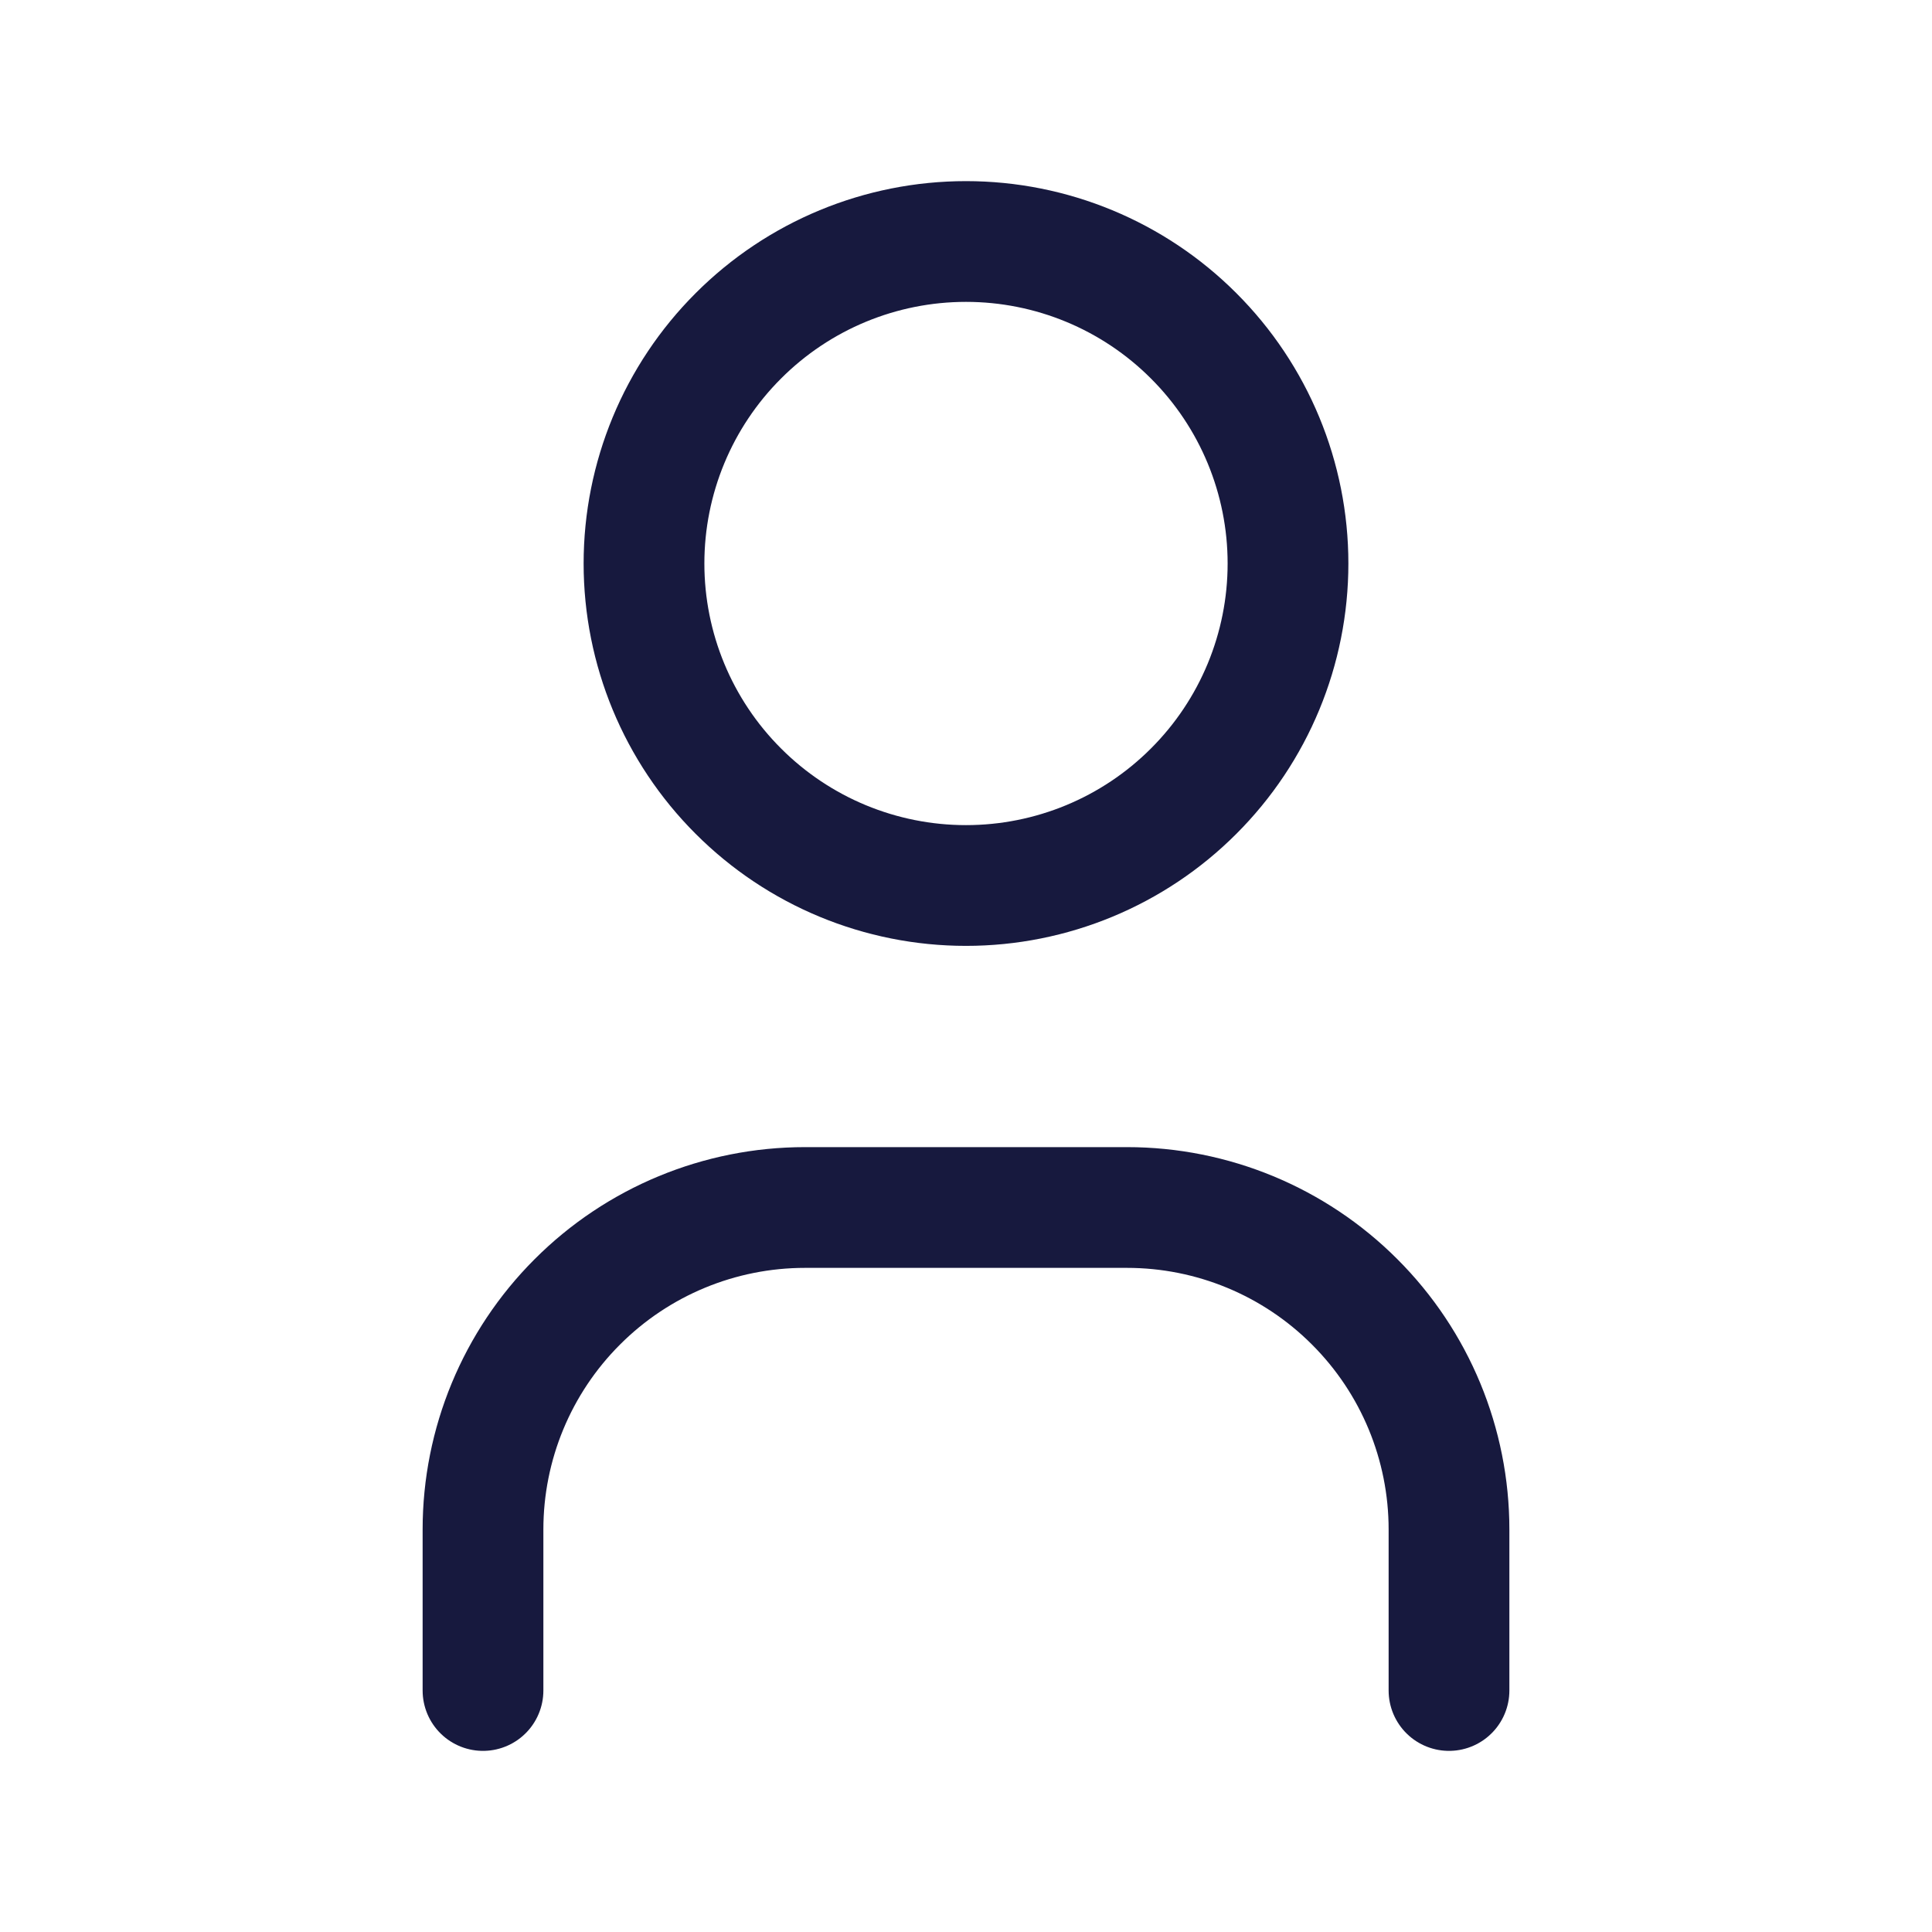
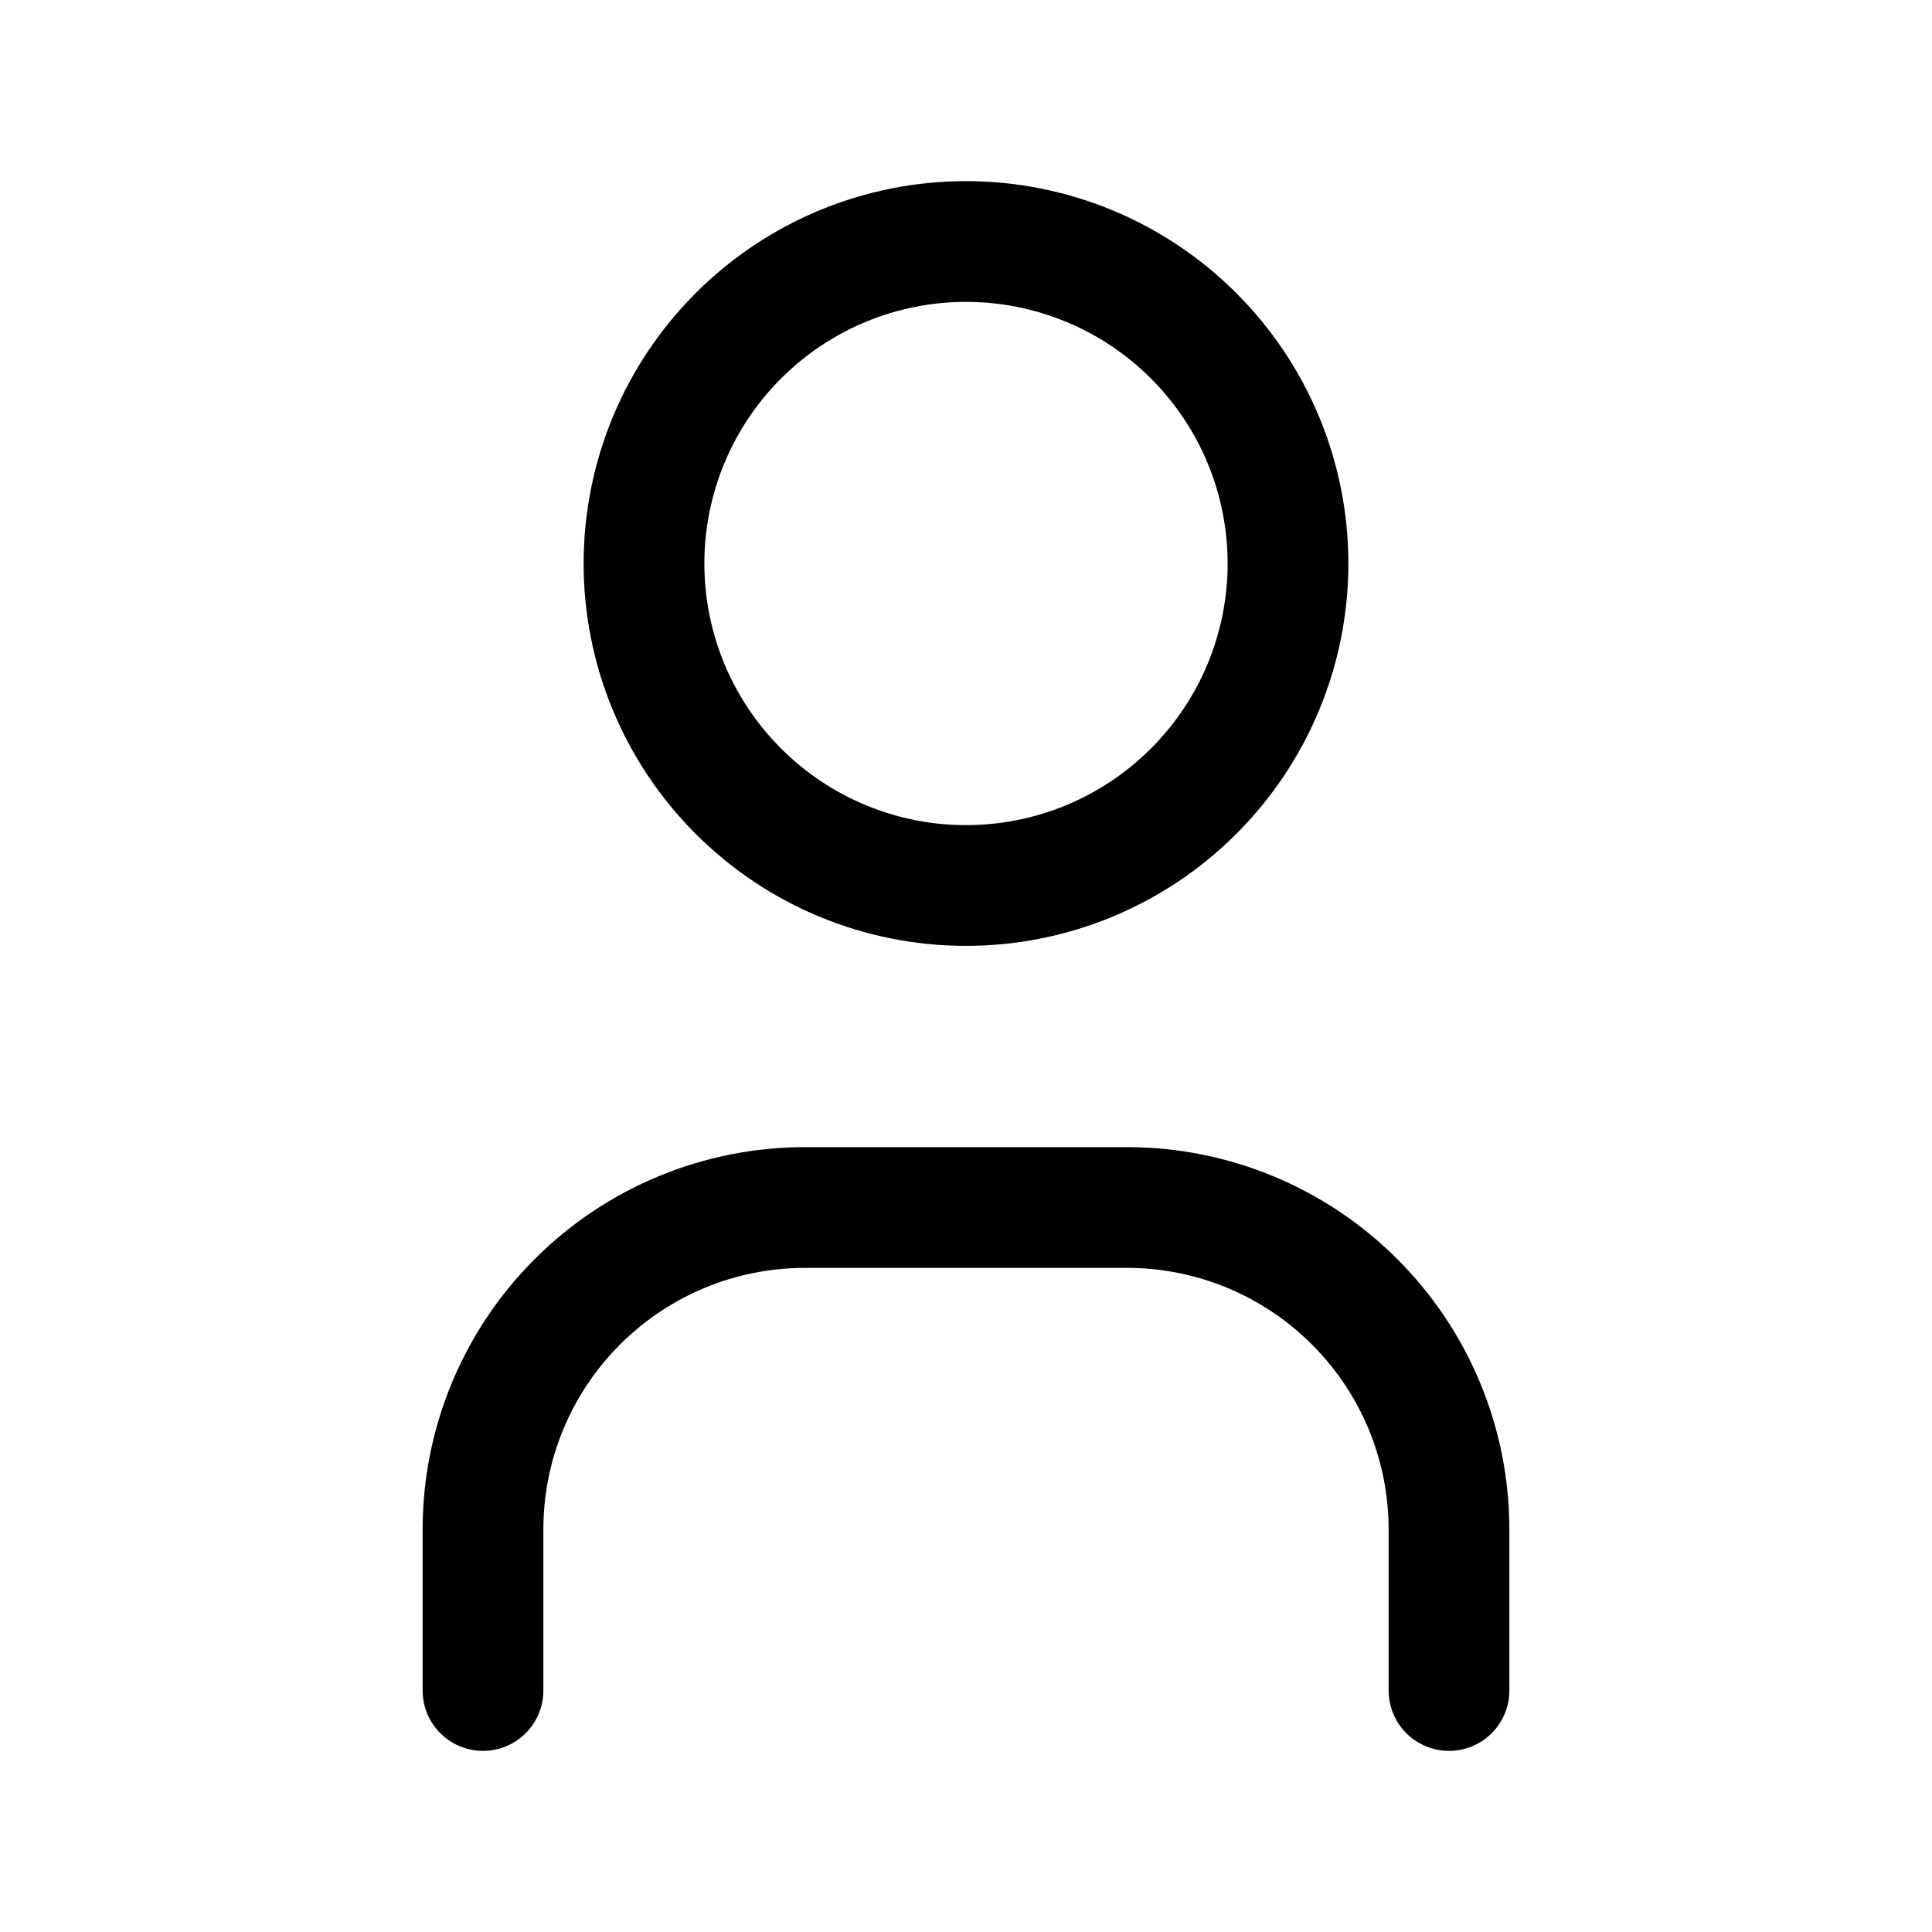
<svg xmlns="http://www.w3.org/2000/svg" width="24" height="24" viewBox="0 0 24 24" fill="none">
-   <path d="M6 21V19C6 17.939 6.421 16.922 7.172 16.172C7.922 15.421 8.939 15 10 15H14C15.061 15 16.078 15.421 16.828 16.172C17.579 16.922 18 17.939 18 19V21M8 7C8 8.061 8.421 9.078 9.172 9.828C9.922 10.579 10.939 11 12 11C13.061 11 14.078 10.579 14.828 9.828C15.579 9.078 16 8.061 16 7C16 5.939 15.579 4.922 14.828 4.172C14.078 3.421 13.061 3 12 3C10.939 3 9.922 3.421 9.172 4.172C8.421 4.922 8 5.939 8 7Z" stroke="#17193E" stroke-width="1.5" stroke-linecap="round" stroke-linejoin="round" />
+   <path d="M6 21V19C6 17.939 6.421 16.922 7.172 16.172C7.922 15.421 8.939 15 10 15H14C15.061 15 16.078 15.421 16.828 16.172C17.579 16.922 18 17.939 18 19V21M8 7C8 8.061 8.421 9.078 9.172 9.828C9.922 10.579 10.939 11 12 11C13.061 11 14.078 10.579 14.828 9.828C15.579 9.078 16 8.061 16 7C16 5.939 15.579 4.922 14.828 4.172C14.078 3.421 13.061 3 12 3C10.939 3 9.922 3.421 9.172 4.172C8.421 4.922 8 5.939 8 7Z" stroke="currentColor" stroke-width="1.5" stroke-linecap="round" stroke-linejoin="round" />
</svg>
